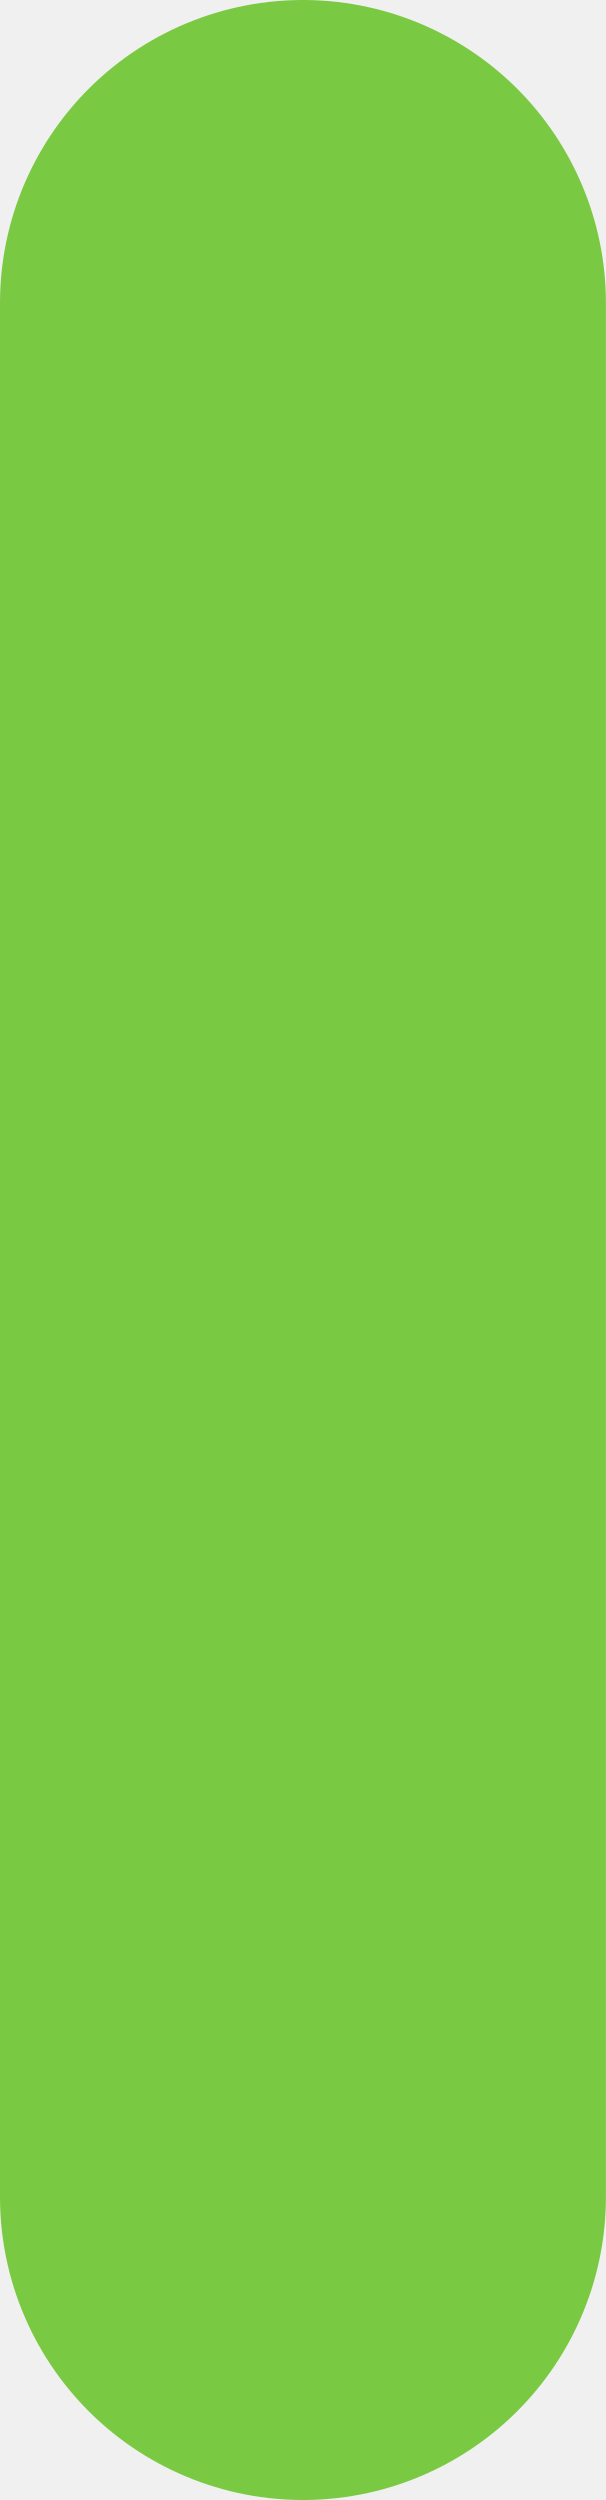
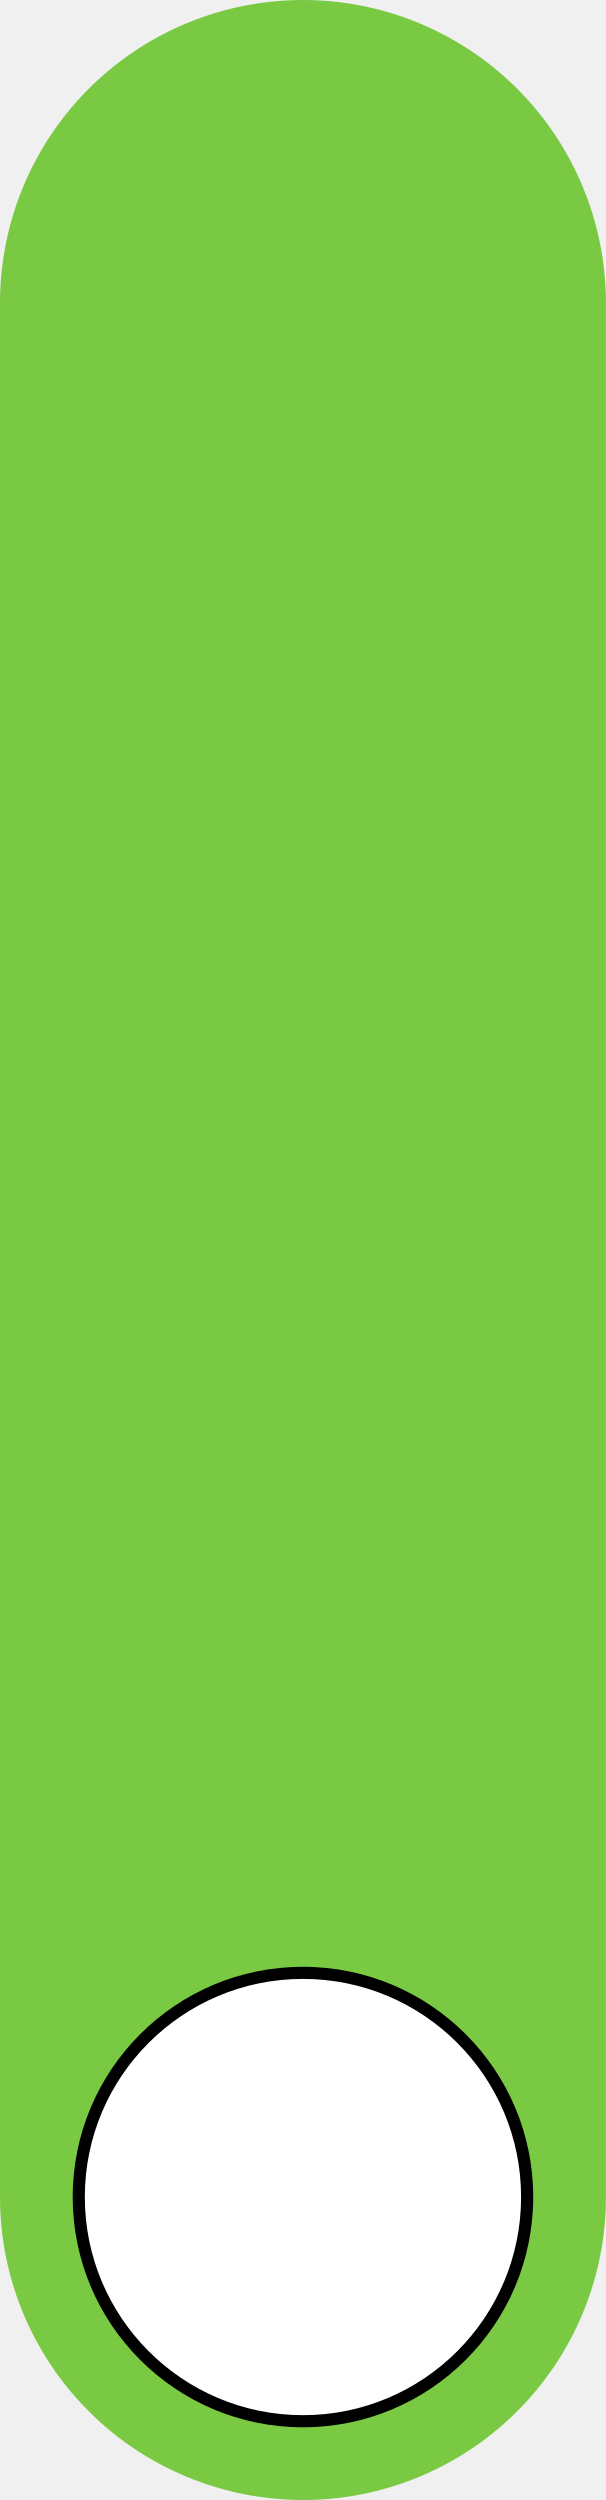
<svg xmlns="http://www.w3.org/2000/svg" id="Calque_2" data-name="Calque 2" viewBox="0 0 50 206.3">
  <defs>
-     <style>.cls-1{fill:#7ac943;stroke:#7ac943;stroke-linecap:round;stroke-miterlimit:10;stroke-width:50px;}</style>
+     <style>.cls-1{fill:#7ac943;stroke:#7ac943;stroke-linecap:round;stroke-miterlimit:10;stroke-width:50px;}.cls-2{fill:#fff;}</style>
  </defs>
  <line class="cls-1" x1="25" y1="25" x2="25" y2="181.3" />
+   <circle class="cls-2" cx="25" cy="181.3" r="18.5" />
+   <path d="M256,316a18,18,0,1,1-18,18,18,18,0,0,1,18-18m0-1a19,19,0,1,0,19,19,19,19,0,0,0-19-19Z" transform="translate(-231 -152.7)" />
</svg>
